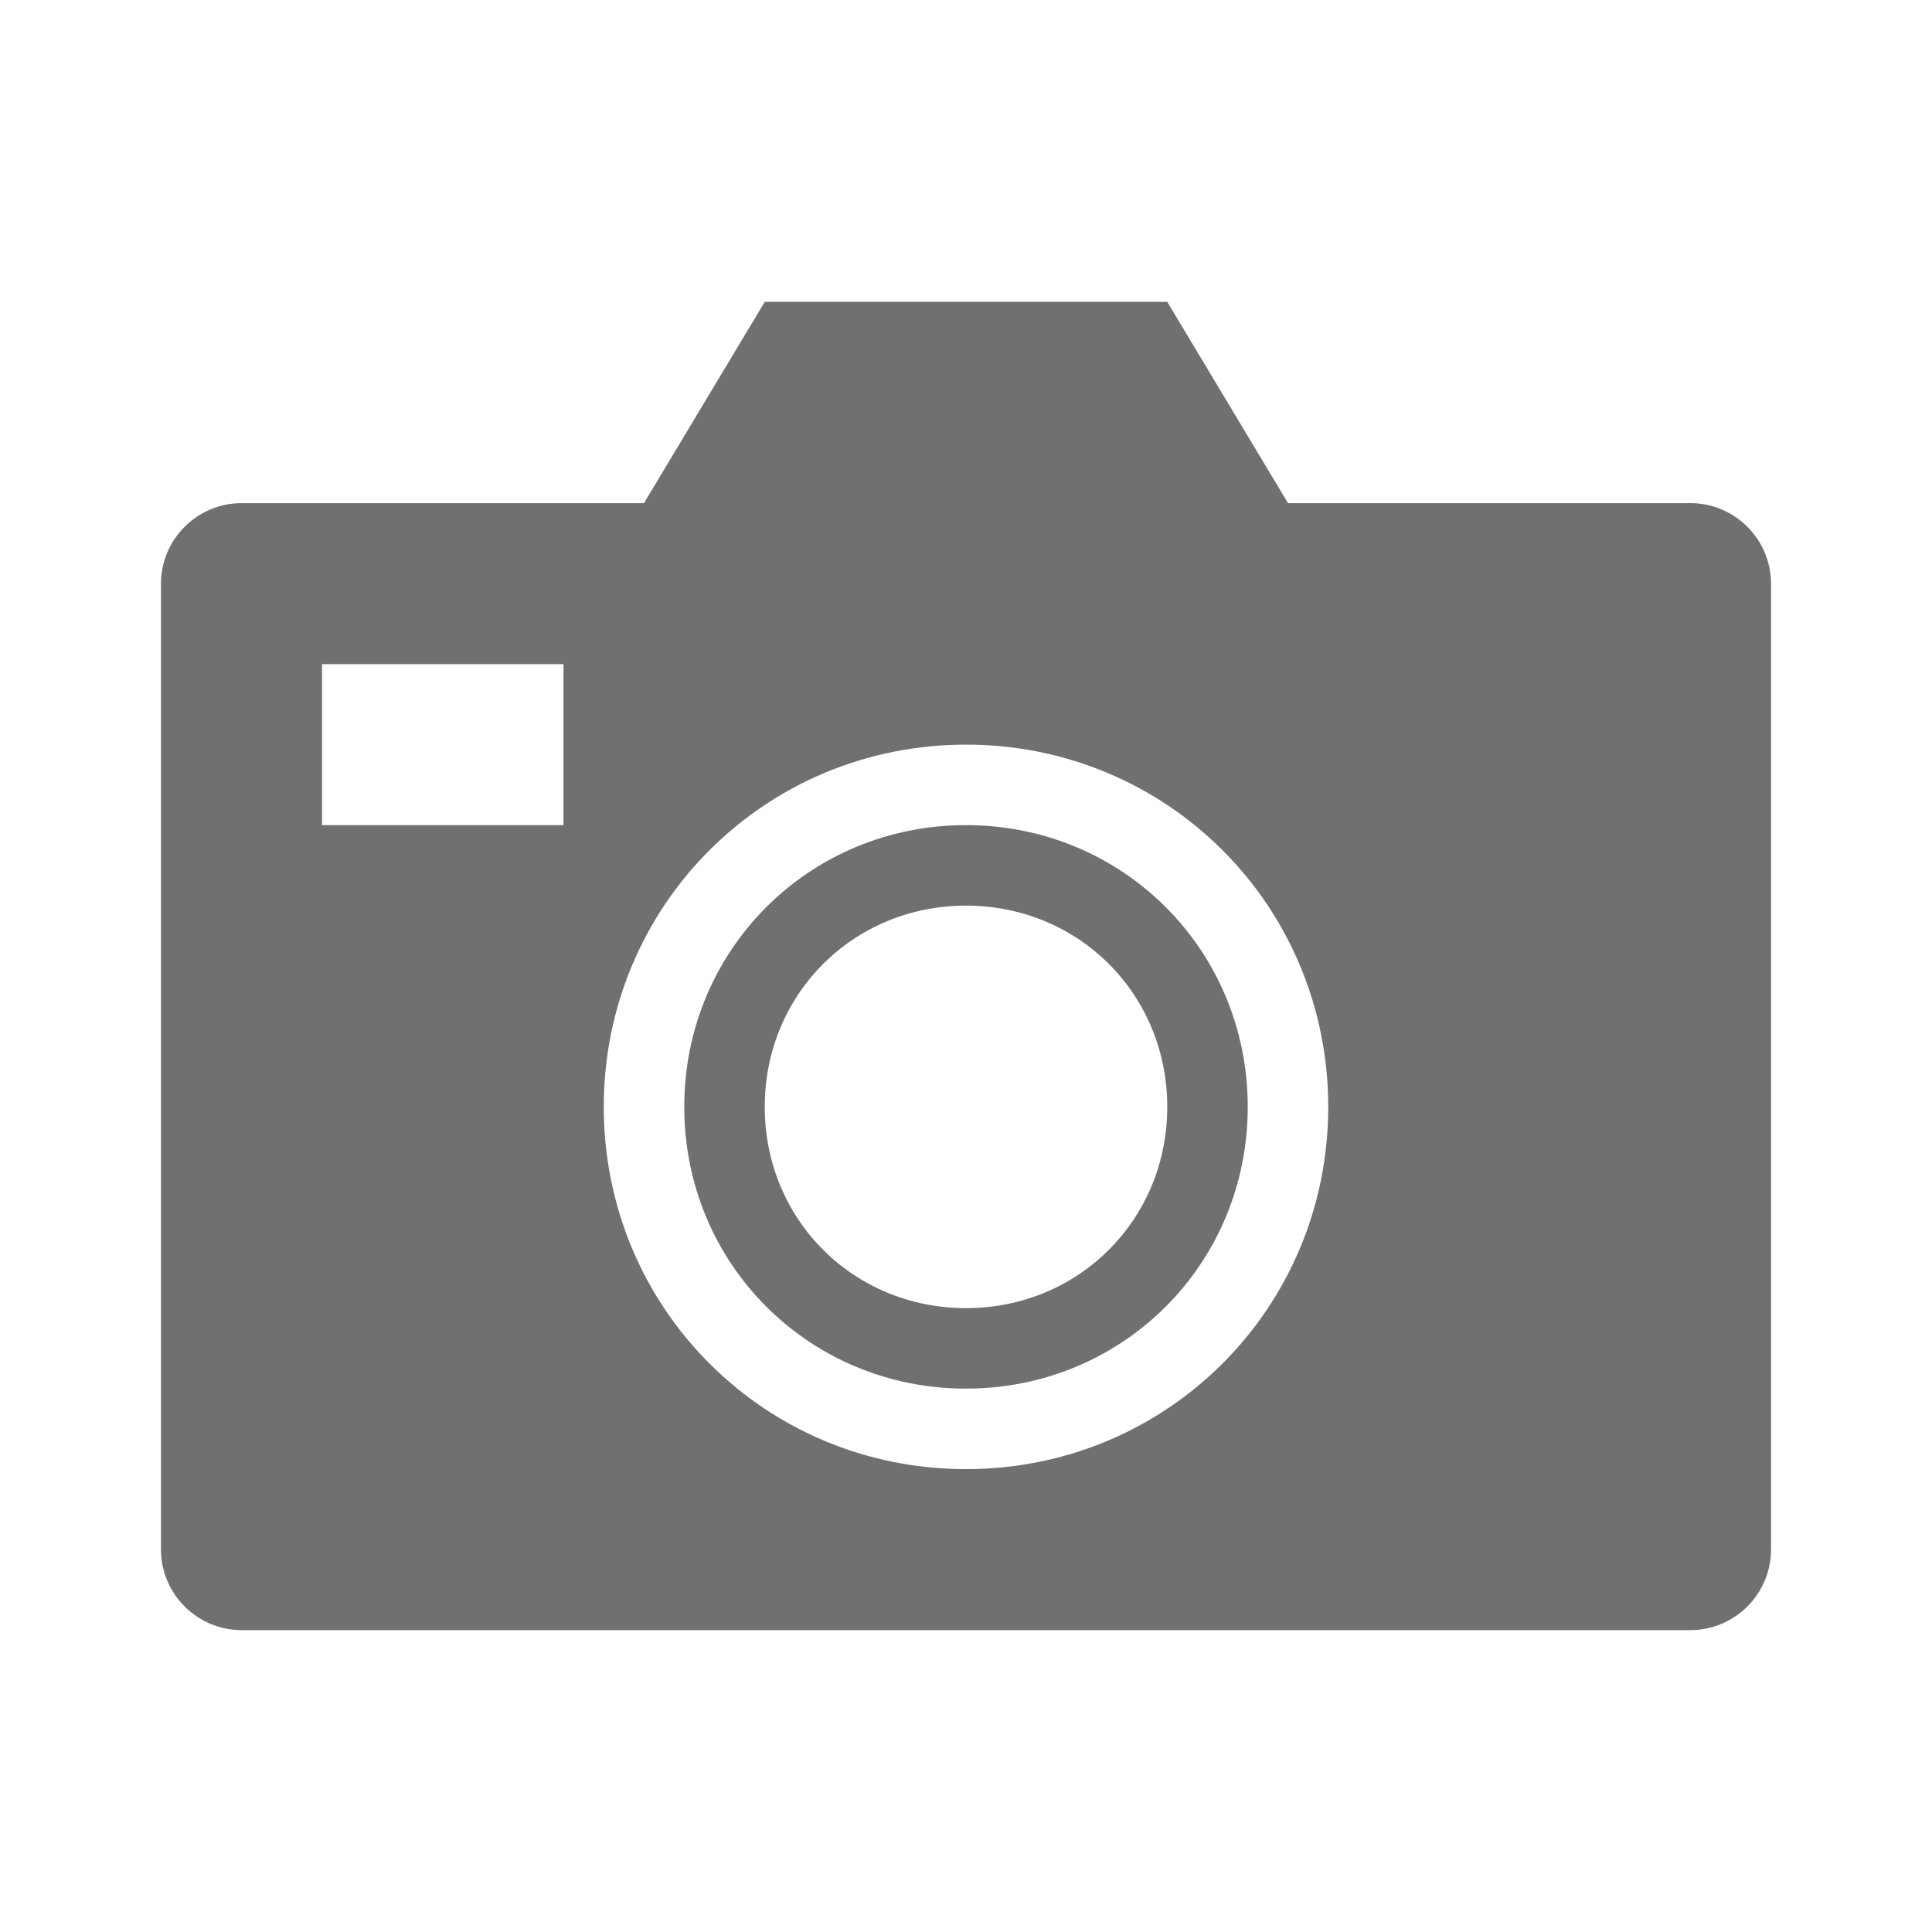
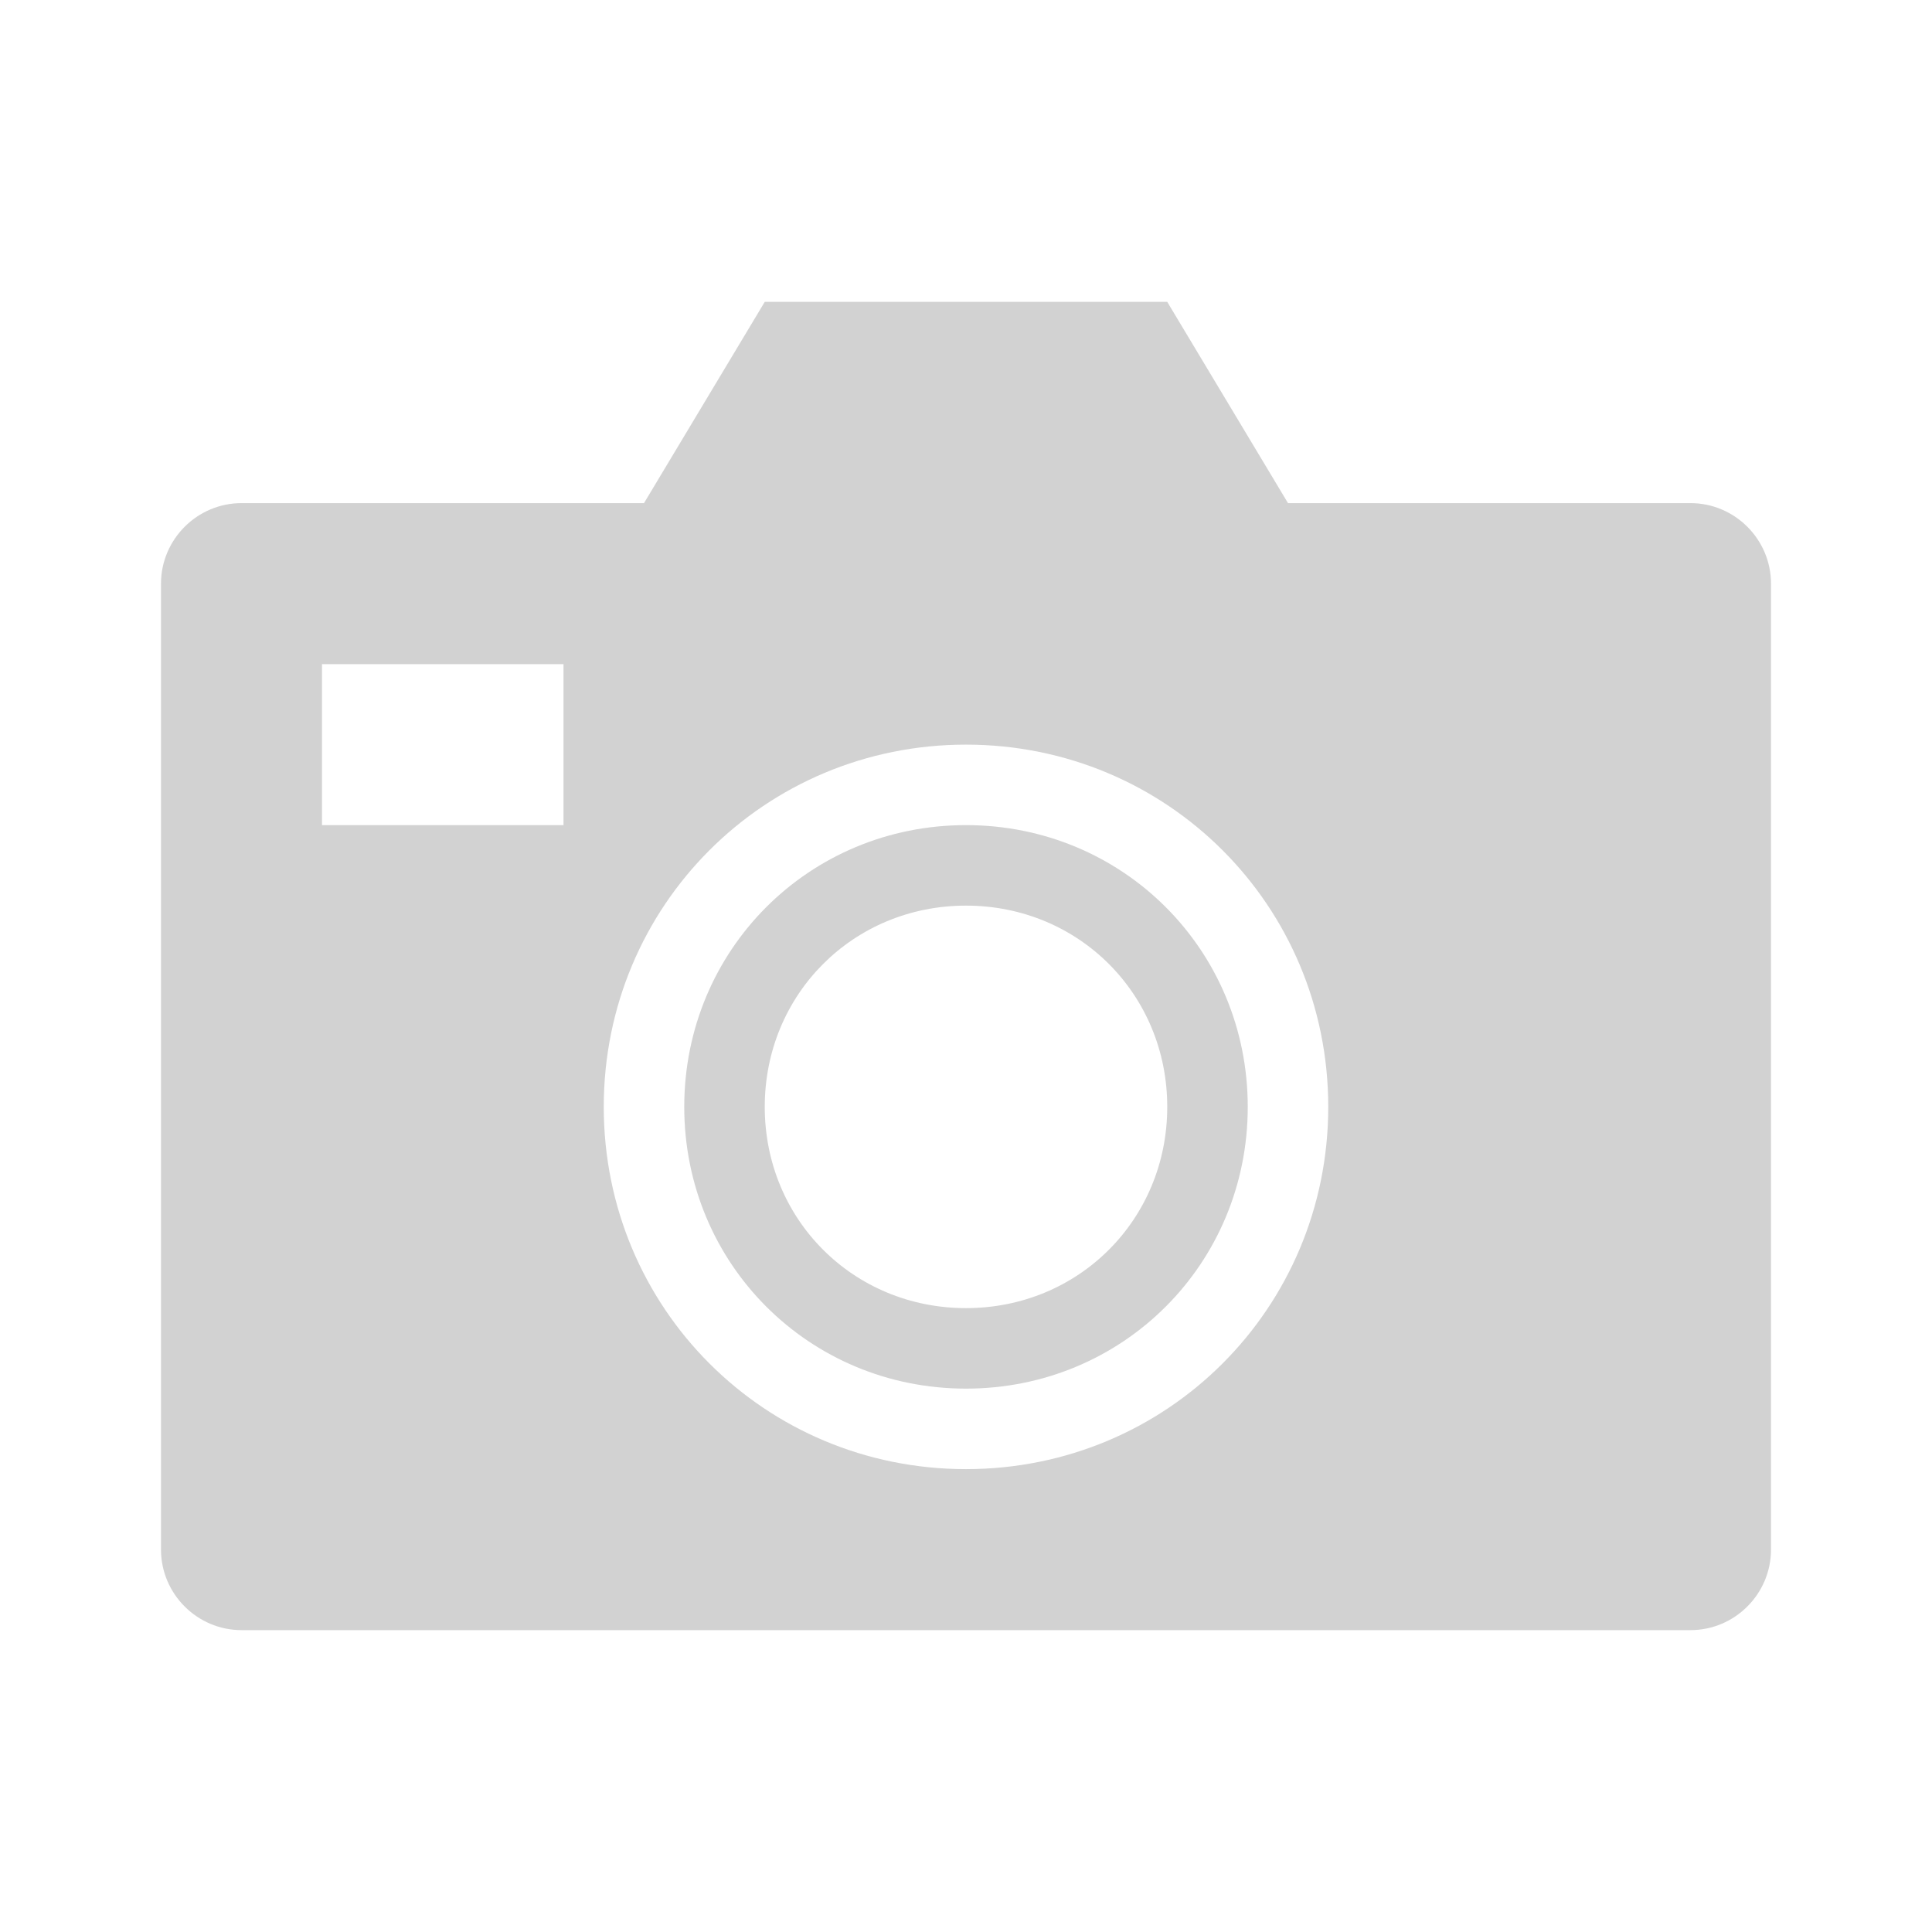
- <svg xmlns="http://www.w3.org/2000/svg" width="259" height="259" overflow="hidden">
-   <defs>
-     <clipPath id="clip0">
-       <rect x="1021" y="20" width="259" height="259" />
-     </clipPath>
-   </defs>
-   <g clip-path="url(#clip0)" transform="translate(-1021 -20)">
-     <path d="M1150.5 216.948C1123.52 216.948 1101.94 195.365 1101.94 168.385 1101.94 141.406 1123.52 119.823 1150.5 119.823 1177.48 119.823 1199.06 141.406 1199.06 168.385 1199.06 195.365 1177.48 216.948 1150.5 216.948ZM1096.54 130.615 1064.17 130.615 1064.17 109.031 1096.54 109.031 1096.54 130.615ZM1247.62 87.448 1193.67 87.448 1177.48 60.469 1123.52 60.469 1107.33 87.448 1053.38 87.448C1047.44 87.448 1042.58 92.304 1042.58 98.24L1042.58 227.74C1042.58 233.675 1047.44 238.531 1053.38 238.531L1247.62 238.531C1253.56 238.531 1258.42 233.675 1258.42 227.74L1258.42 98.24C1258.42 92.304 1253.56 87.448 1247.62 87.448Z" fill="#707070" />
-     <path d="M1150.5 141.406C1135.39 141.406 1123.52 153.277 1123.52 168.385 1123.52 183.494 1135.39 195.365 1150.5 195.365 1165.61 195.365 1177.48 183.494 1177.48 168.385 1177.48 153.277 1165.61 141.406 1150.5 141.406ZM1150.5 206.156C1129.46 206.156 1112.73 189.429 1112.73 168.385 1112.73 147.342 1129.46 130.615 1150.5 130.615 1171.54 130.615 1188.27 147.342 1188.27 168.385 1188.27 189.429 1171.54 206.156 1150.5 206.156Z" fill="#707070" />
-   </g>
+ <svg xmlns="http://www.w3.org/2000/svg" version="1.1" viewBox="0 0 96 96" id="Icons_Camera" overflow="hidden">
+   <path d=" M 48 73 C 38 73 30 65 30 55 C 30 45 38 37 48 37 C 58 37 66 45 66 55 C 66 65 58 73 48 73 Z M 28 41 L 16 41 L 16 33 L 28 33 L 28 41 Z M 84 25 L 64 25 L 58 15 L 38 15 L 32 25 L 12 25 C 9.8 25 8 26.8 8 29 L 8 77 C 8 79.2 9.8 81 12 81 L 84 81 C 86.2 81 88 79.2 88 77 L 88 29 C 88 26.8 86.2 25 84 25 Z" stroke="none" stroke-width="1" stroke-dasharray="" stroke-dashoffset="1" fill="#D2D2D2" fill-opacity="1" />
+   <path d=" M 48 45 C 42.4 45 38 49.4 38 55 C 38 60.6 42.4 65 48 65 C 53.6 65 58 60.6 58 55 C 58 49.4 53.6 45 48 45 Z M 48 69 C 40.2 69 34 62.8 34 55 C 34 47.2 40.2 41 48 41 C 55.8 41 62 47.2 62 55 C 62 62.8 55.8 69 48 69 Z" stroke="none" stroke-width="1" stroke-dasharray="" stroke-dashoffset="1" fill="#D2D2D2" fill-opacity="1" />
</svg>
